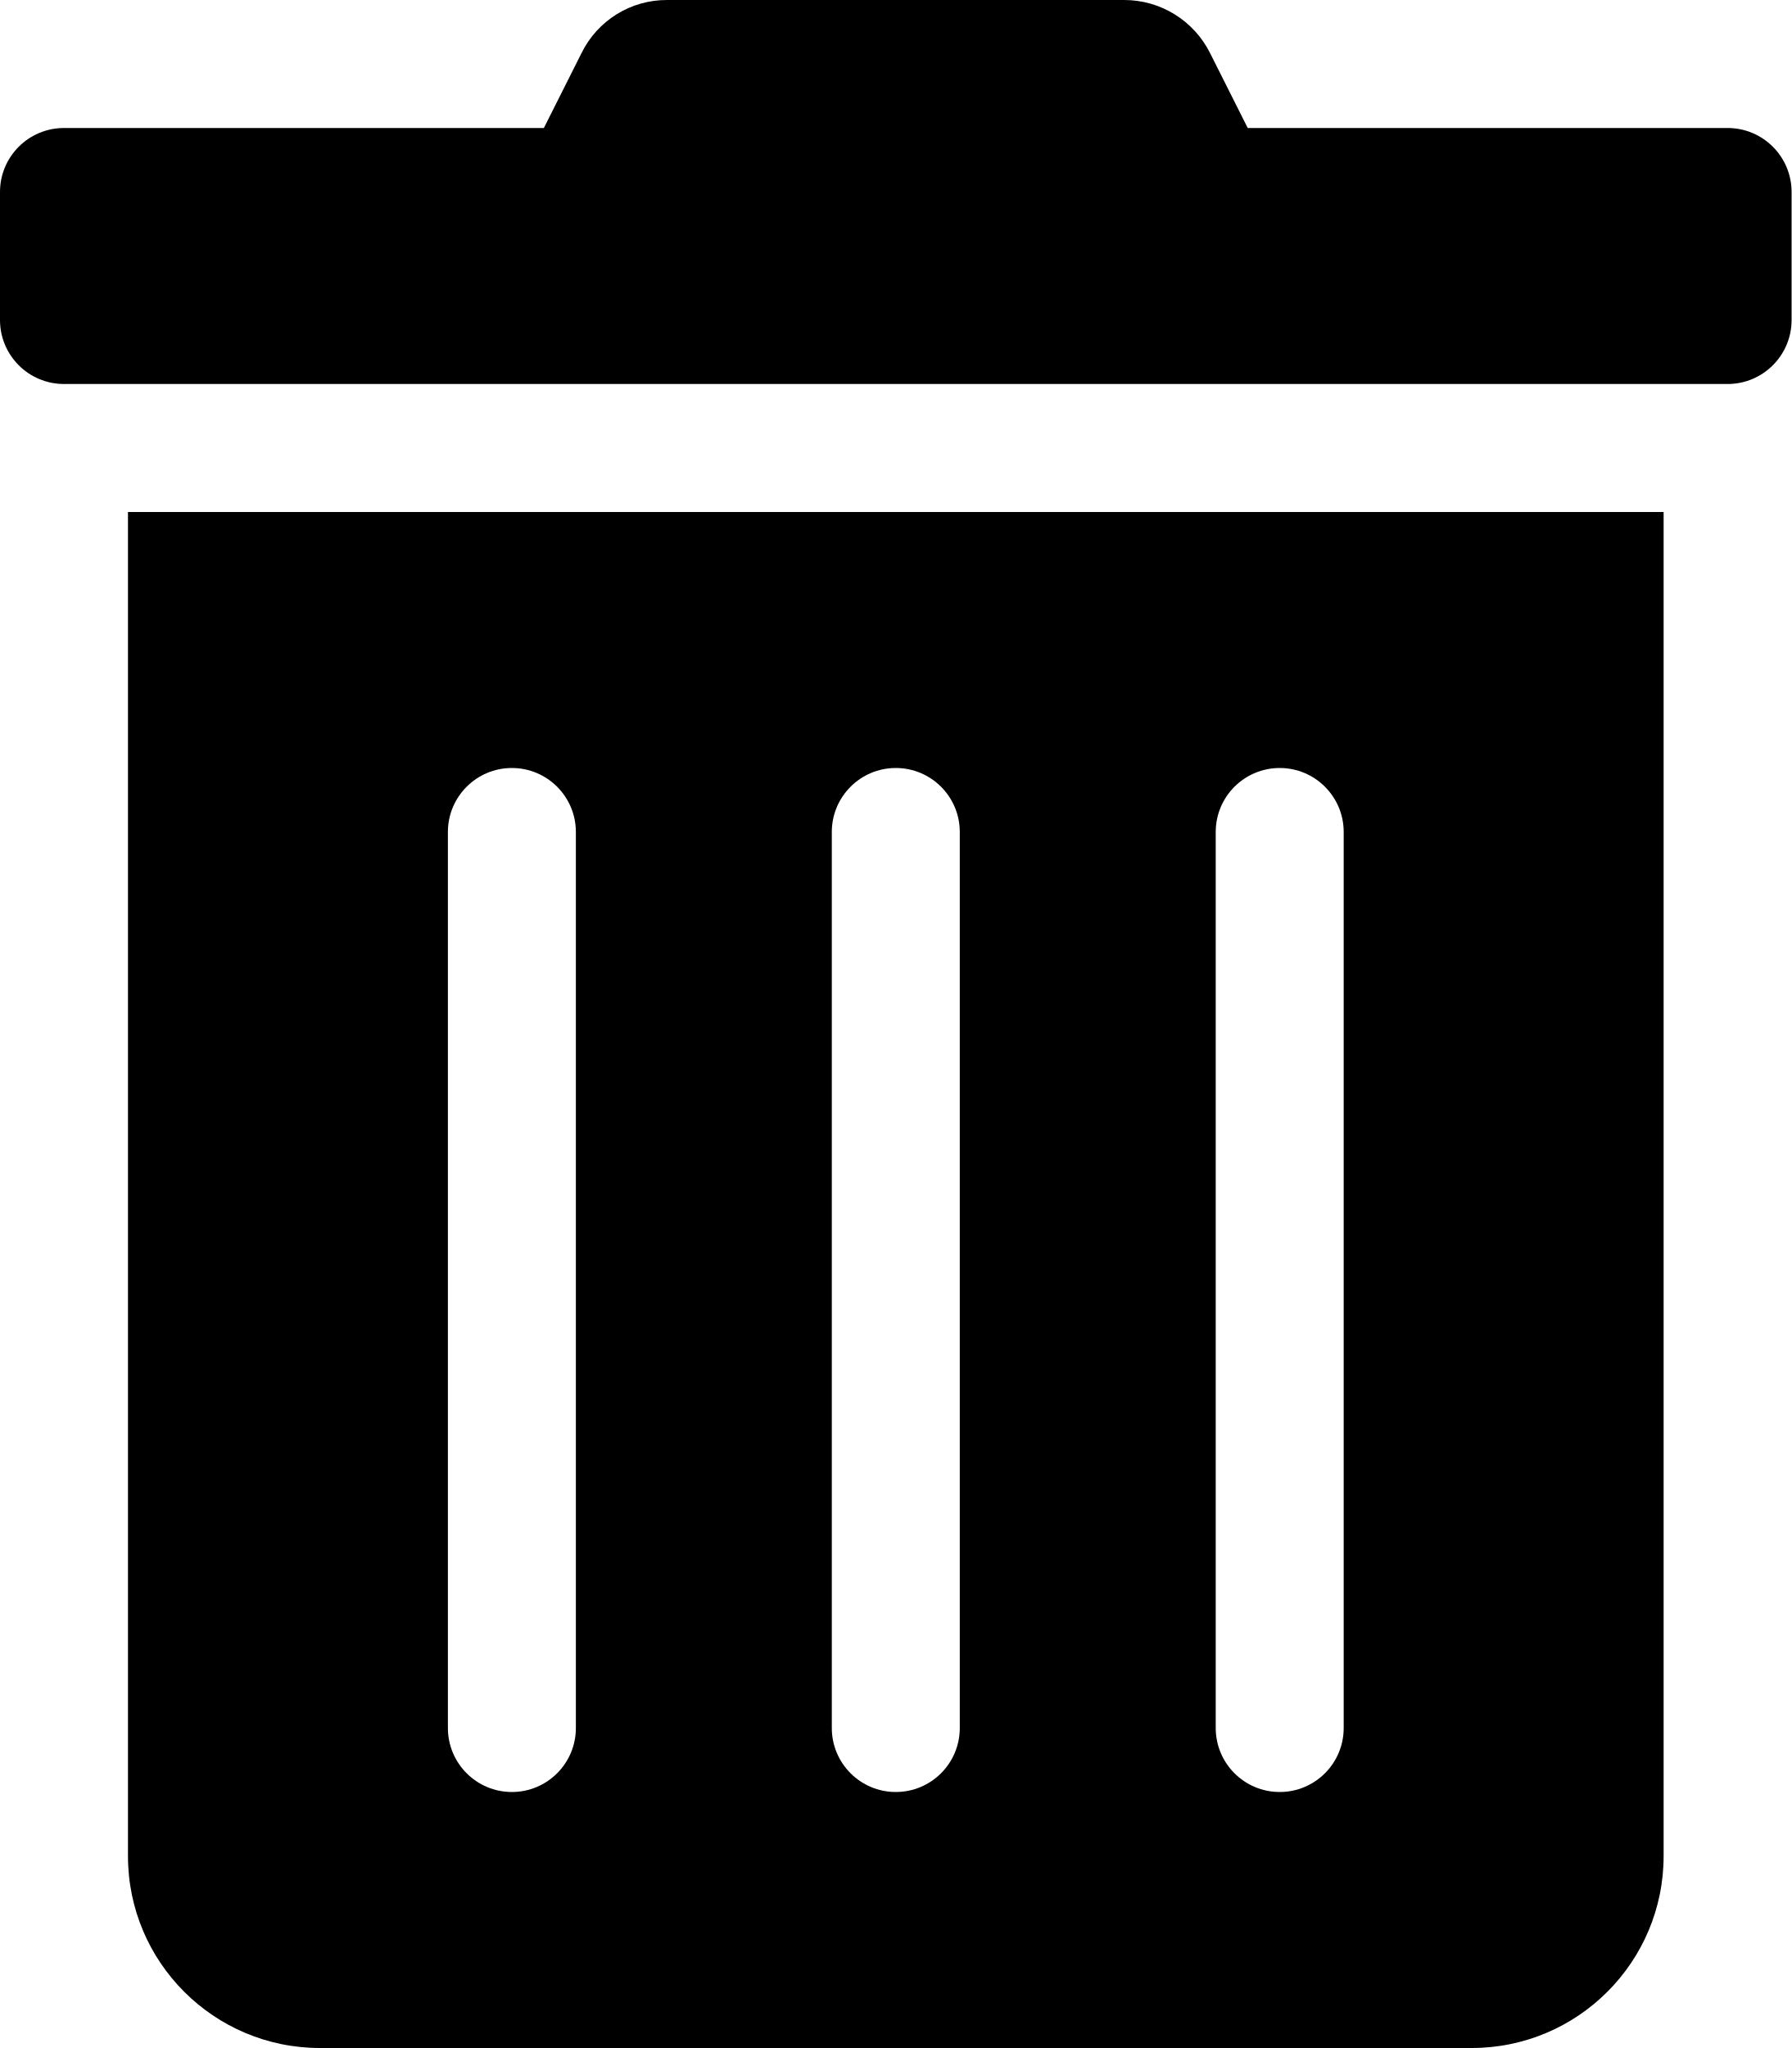
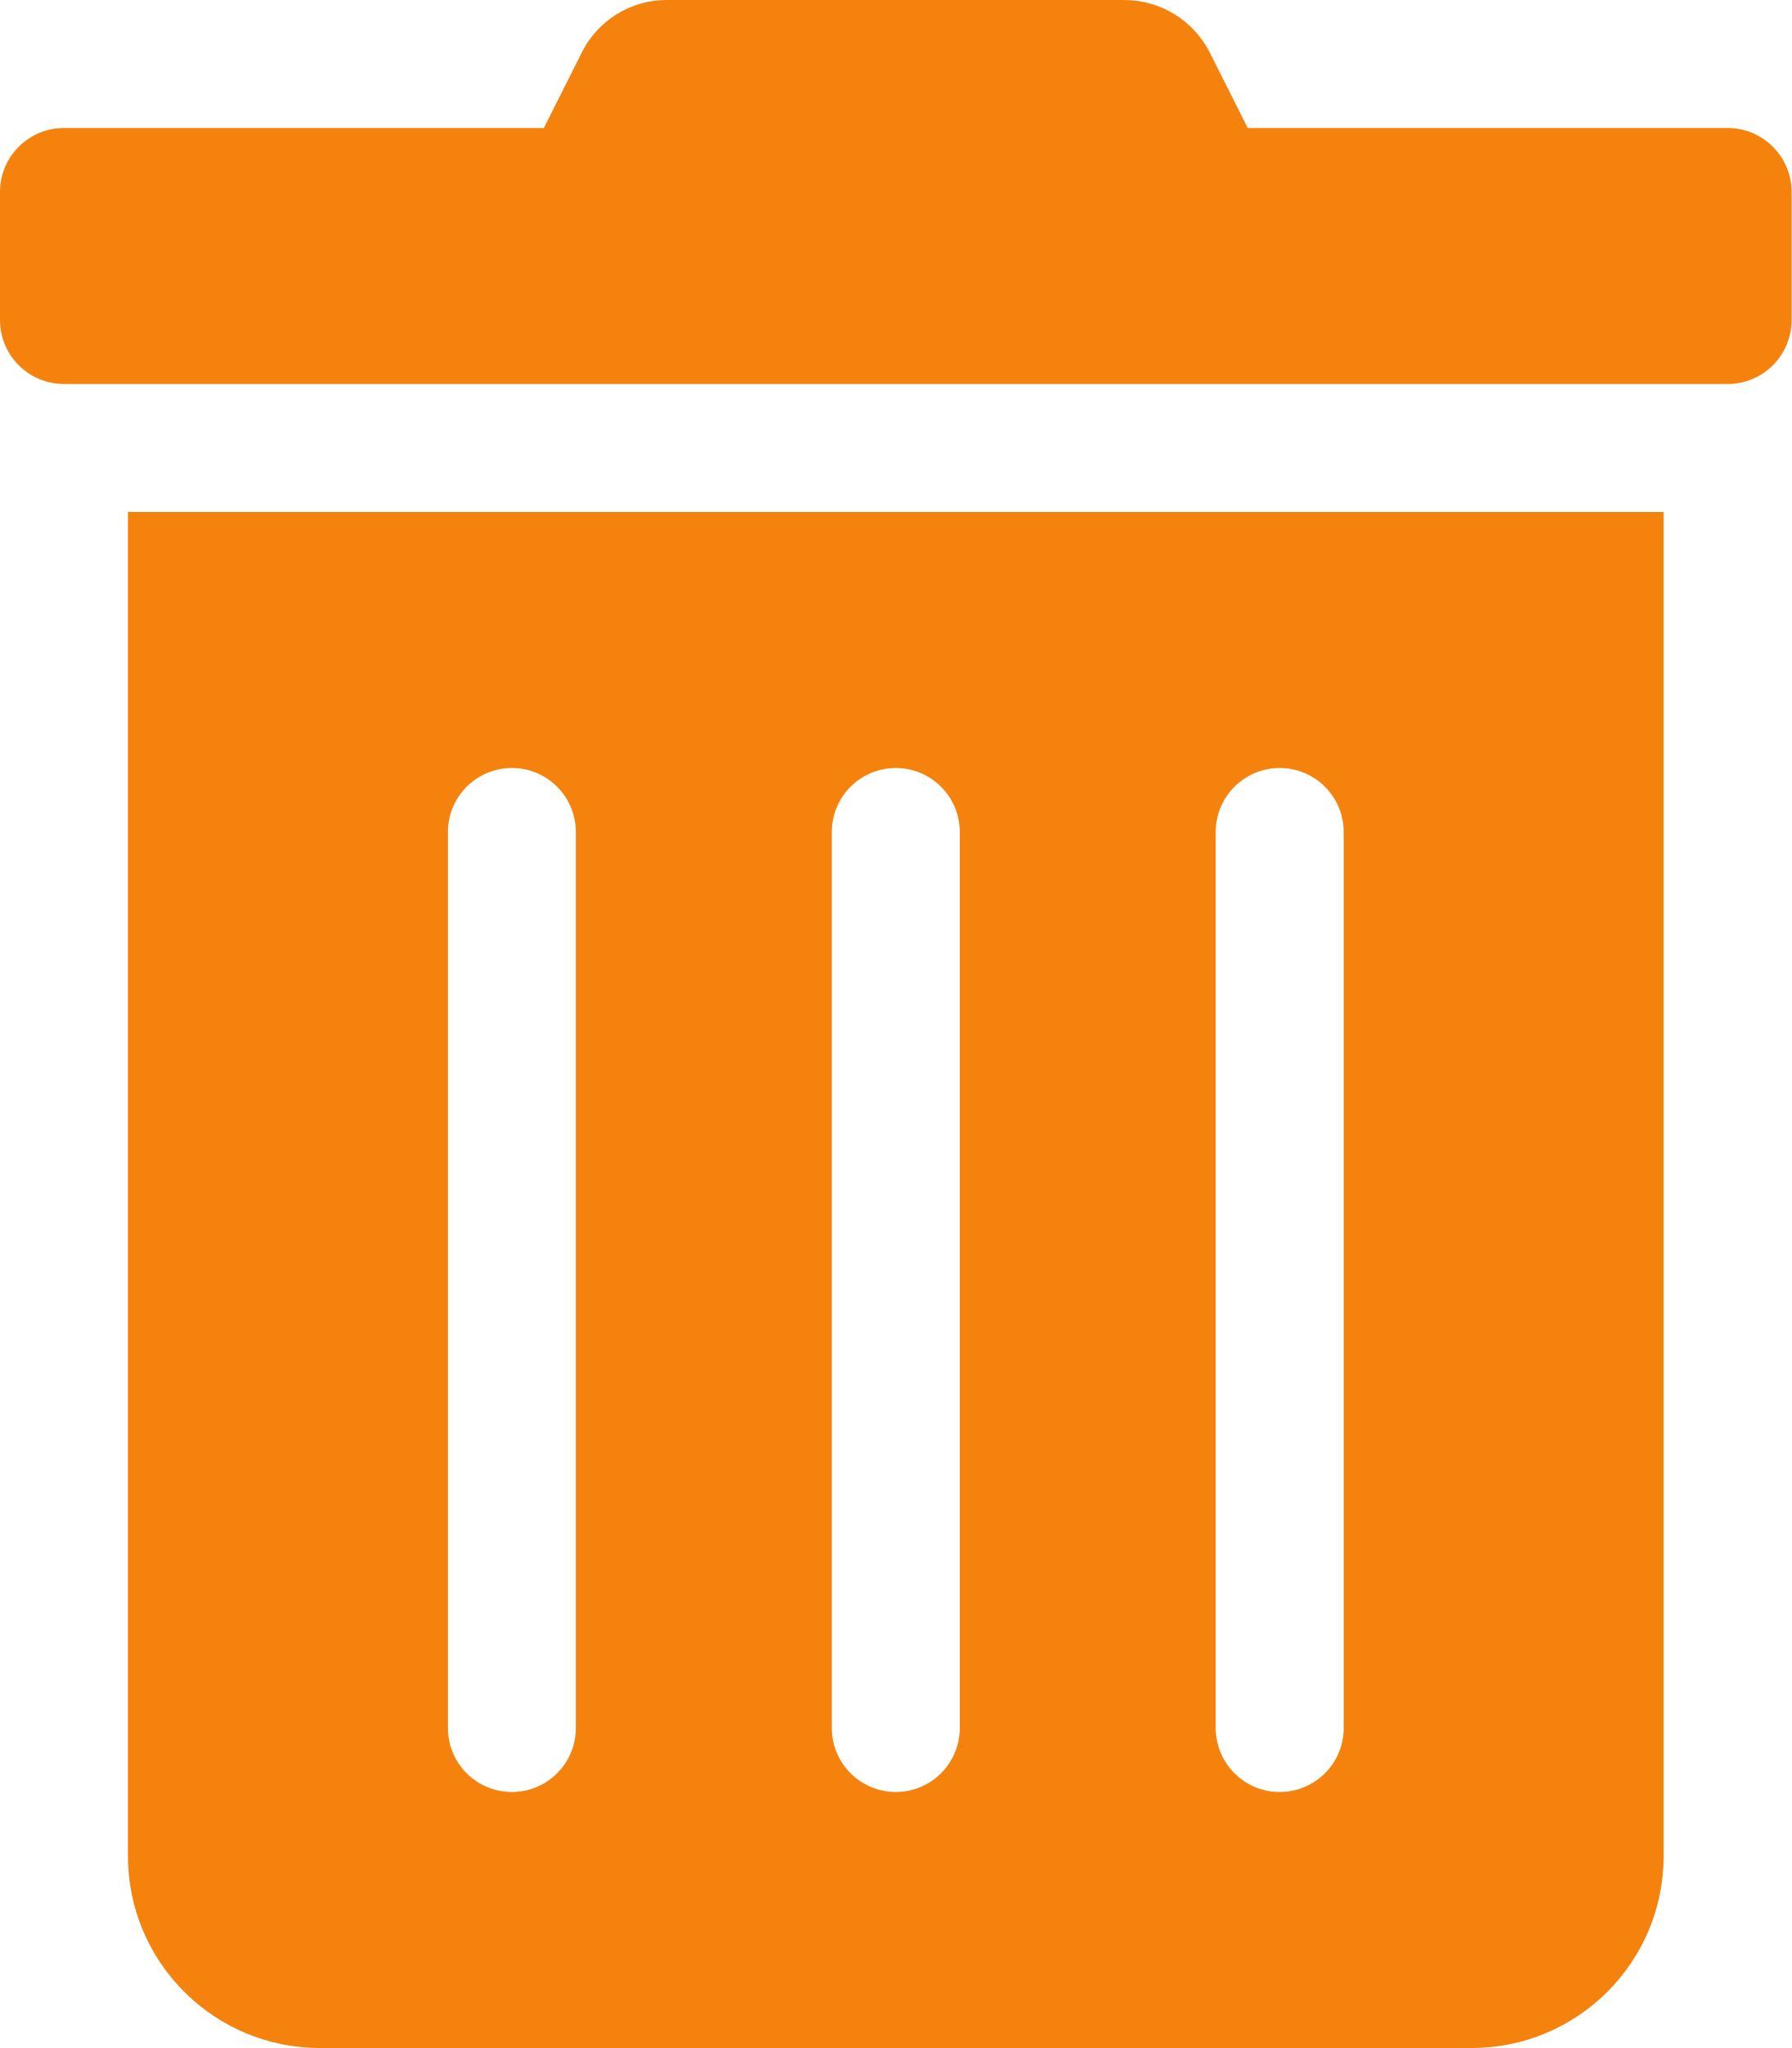
<svg xmlns="http://www.w3.org/2000/svg" aria-hidden="true" focusable="false" data-prefix="fas" data-icon="trash-alt" class="svg-inline--fa fa-trash-alt fa-w-14" role="img" viewBox="0 0 448 512">
-   <path fill="currentColor" d="M32 464a48 48 0 0 0 48 48h288a48 48 0 0 0 48-48V128H32zm272-256a16 16 0 0 1 32 0v224a16 16 0 0 1-32 0zm-96 0a16 16 0 0 1 32 0v224a16 16 0 0 1-32 0zm-96 0a16 16 0 0 1 32 0v224a16 16 0 0 1-32 0zM432 32H312l-9.4-18.7A24 24 0 0 0 281.1 0H166.8a23.72 23.72 0 0 0-21.4 13.3L136 32H16A16 16 0 0 0 0 48v32a16 16 0 0 0 16 16h416a16 16 0 0 0 16-16V48a16 16 0 0 0-16-16z" />
+   <path fill="#F5820C" d="M32 464a48 48 0 0 0 48 48h288a48 48 0 0 0 48-48V128H32zm272-256a16 16 0 0 1 32 0v224a16 16 0 0 1-32 0zm-96 0a16 16 0 0 1 32 0v224a16 16 0 0 1-32 0zm-96 0a16 16 0 0 1 32 0v224a16 16 0 0 1-32 0zM432 32H312l-9.4-18.7A24 24 0 0 0 281.1 0H166.8a23.72 23.72 0 0 0-21.4 13.3L136 32H16A16 16 0 0 0 0 48v32a16 16 0 0 0 16 16h416a16 16 0 0 0 16-16V48a16 16 0 0 0-16-16z" />
</svg>
